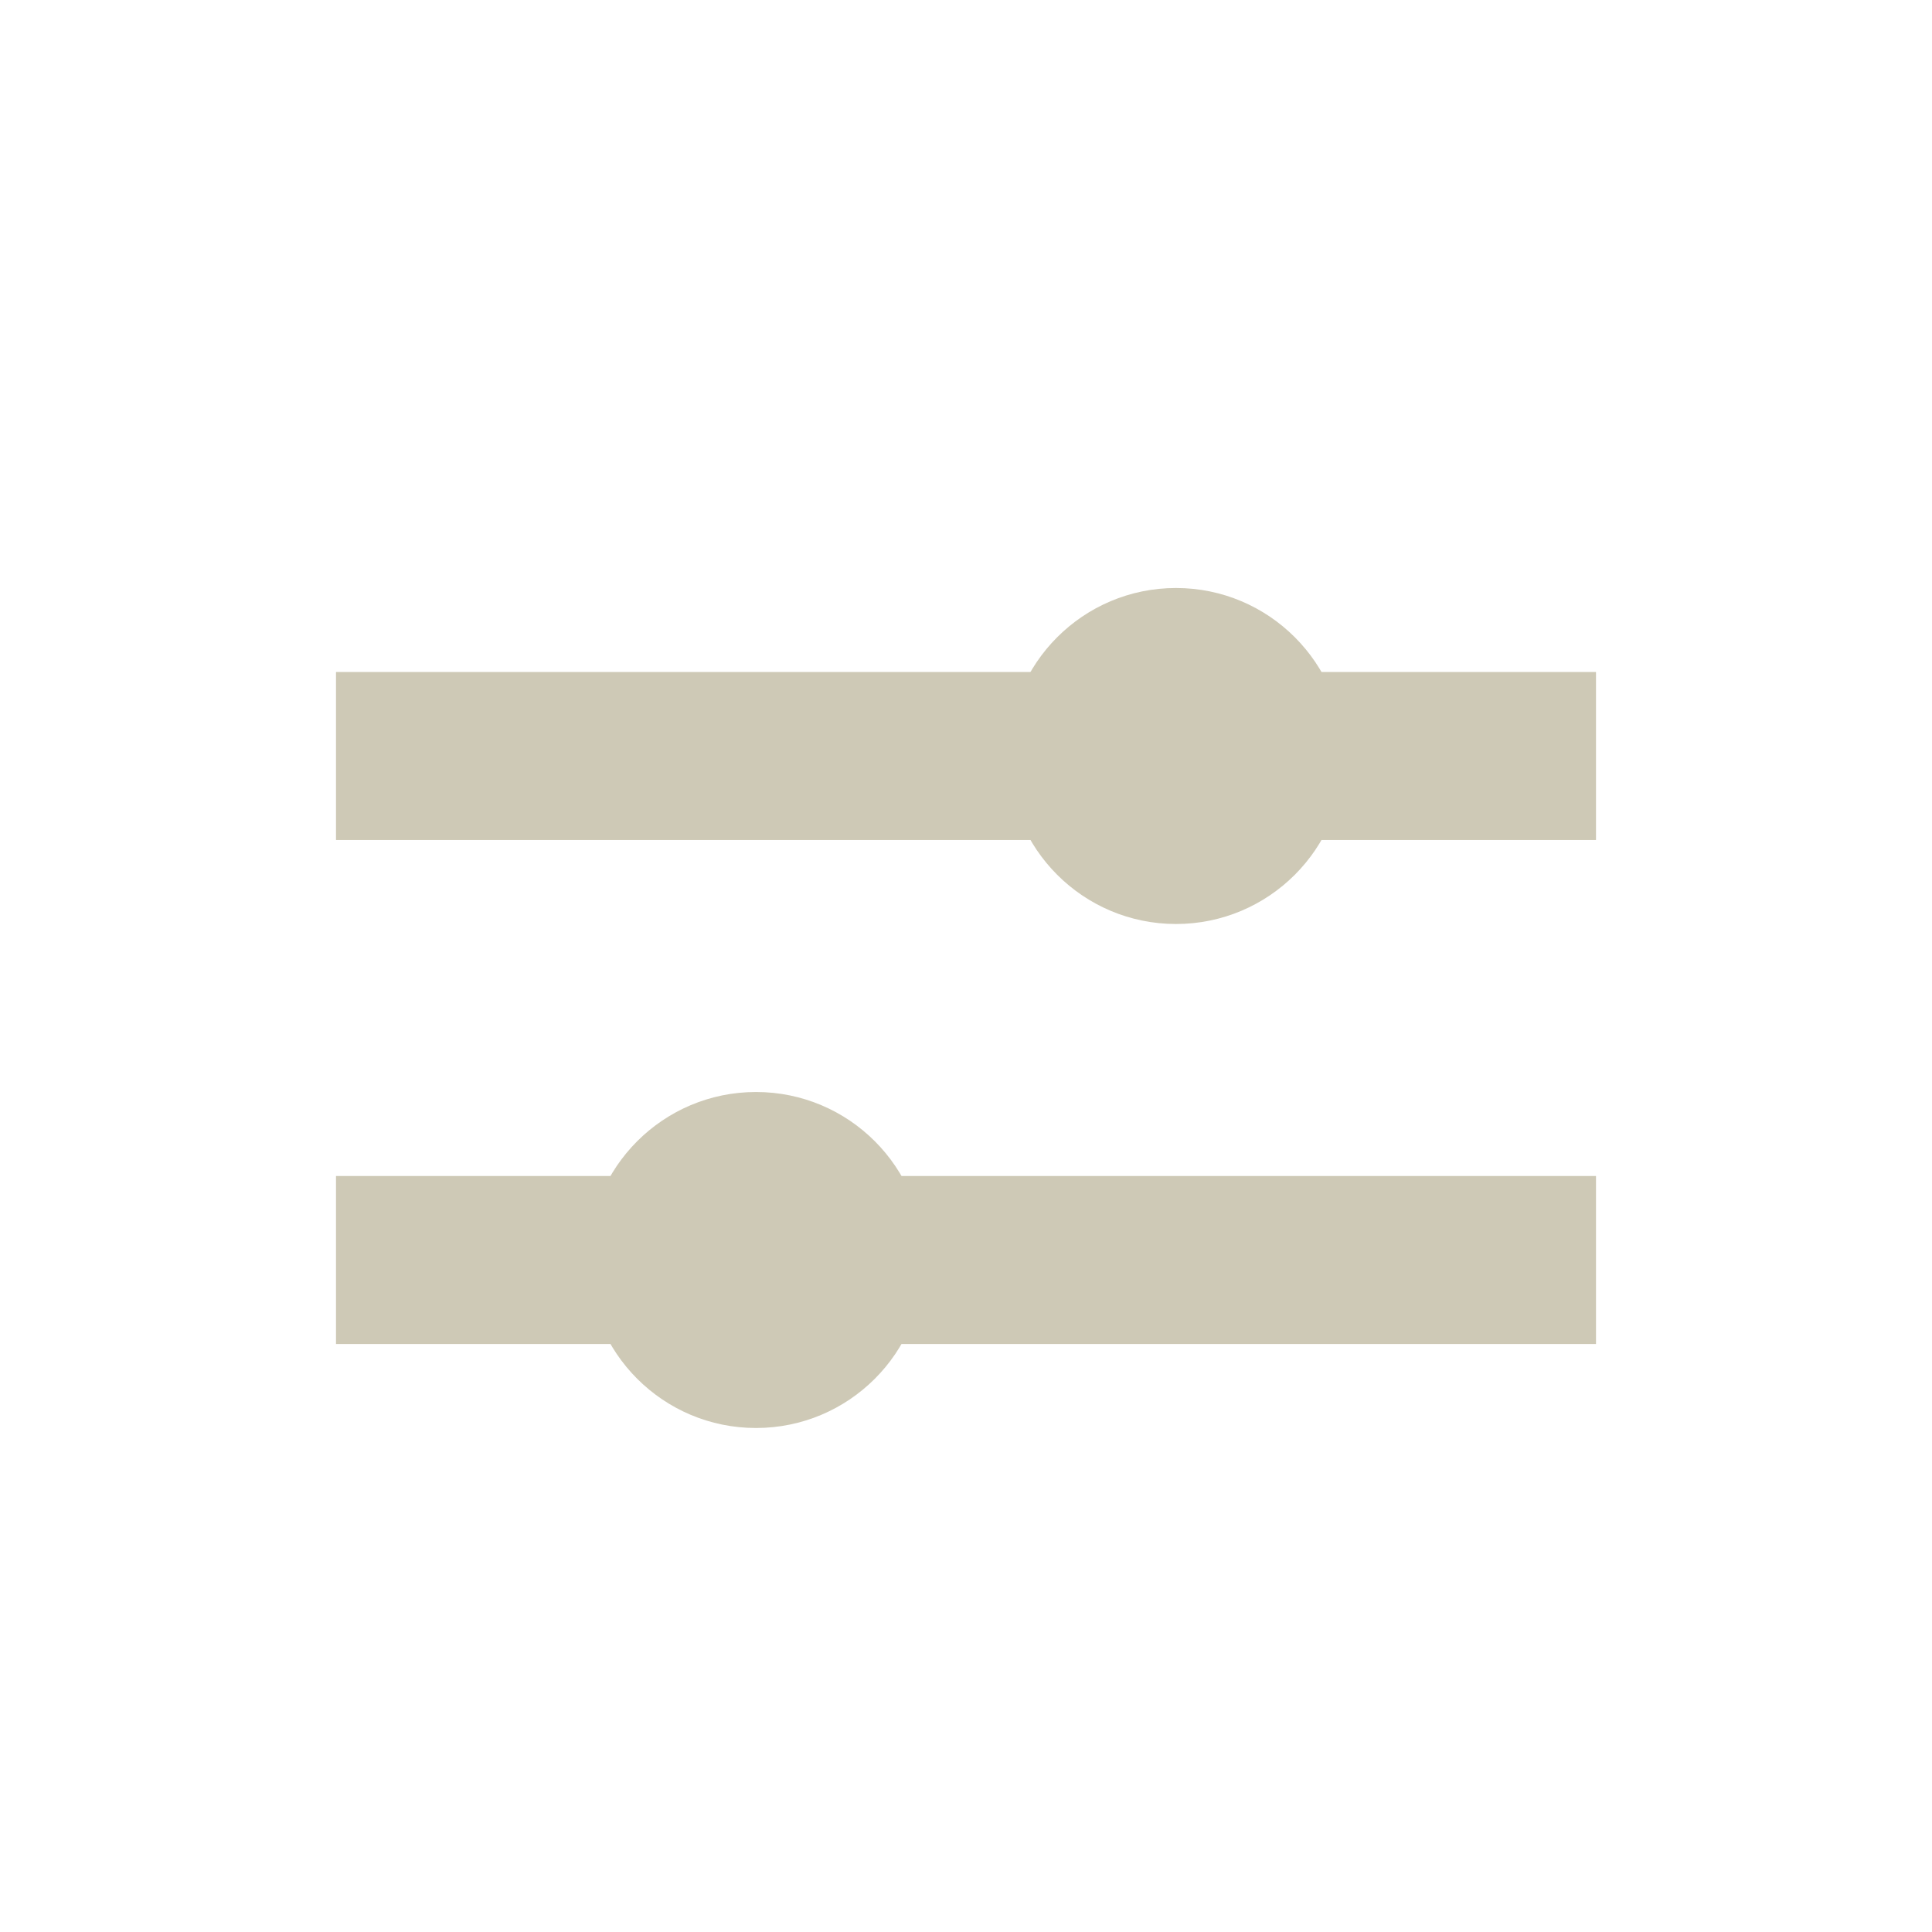
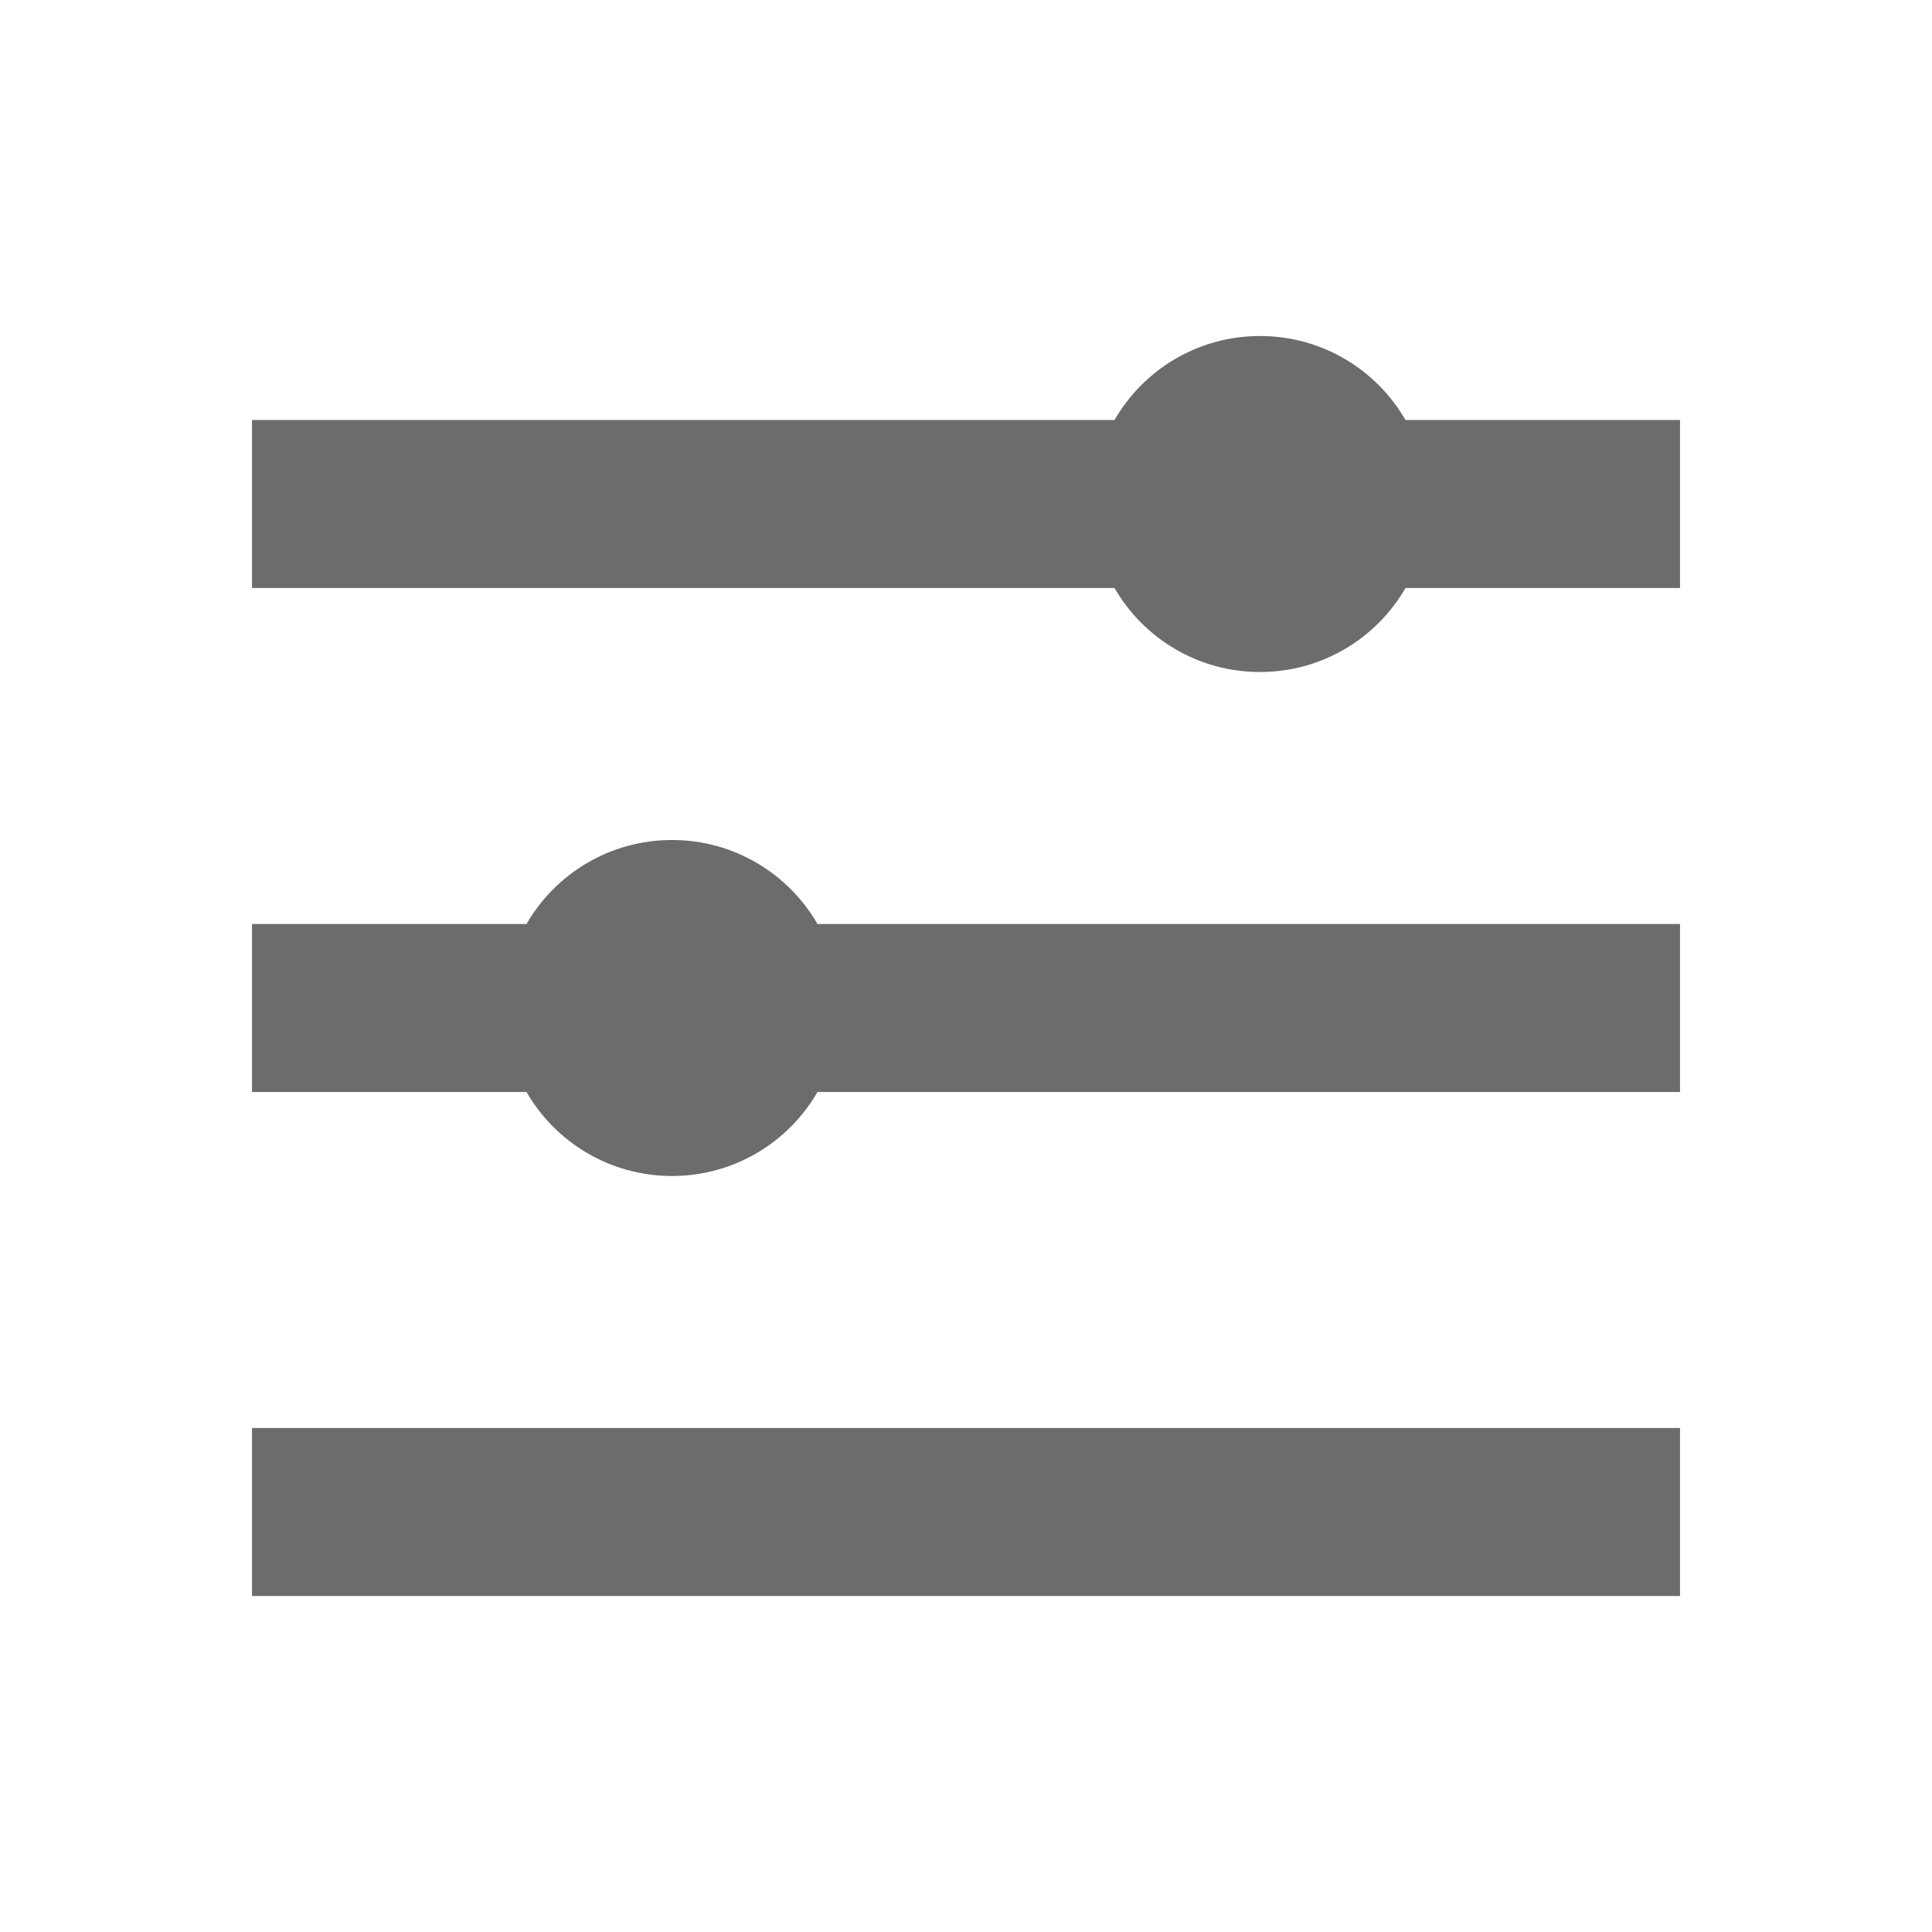
<svg xmlns="http://www.w3.org/2000/svg" width="23" height="23" viewBox="0 0 23 23" fill="none">
-   <rect x="4" y="8" width="15" height="2" fill="#CEC9B6" />
-   <rect x="4" y="14" width="15" height="2" fill="#CEC9B6" />
-   <circle cx="9" cy="15" r="2" fill="#CEC9B6" />
-   <circle cx="14" cy="9" r="2" fill="#CEC9B6" />
+   <path fill-rule="evenodd" clip-rule="evenodd" d="M9.732 11H20V13H9.732C9.387 13.598 8.74 14 8 14C7.26 14 6.613 13.598 6.268 13H3V11H6.268C6.613 10.402 7.26 10 8 10C8.74 10 9.387 10.402 9.732 11Z" fill="#6A6C6E" />
+   <rect x="3" y="17" width="17" height="2" fill="#6A6C6E" />
+   <path fill-rule="evenodd" clip-rule="evenodd" d="M16.732 5H20V7H16.732C16.387 7.598 15.74 8 15 8C14.26 8 13.613 7.598 13.268 7H3V5H13.268C13.613 4.402 14.26 4 15 4C15.74 4 16.387 4.402 16.732 5Z" fill="#6A6C6E" />
</svg>
